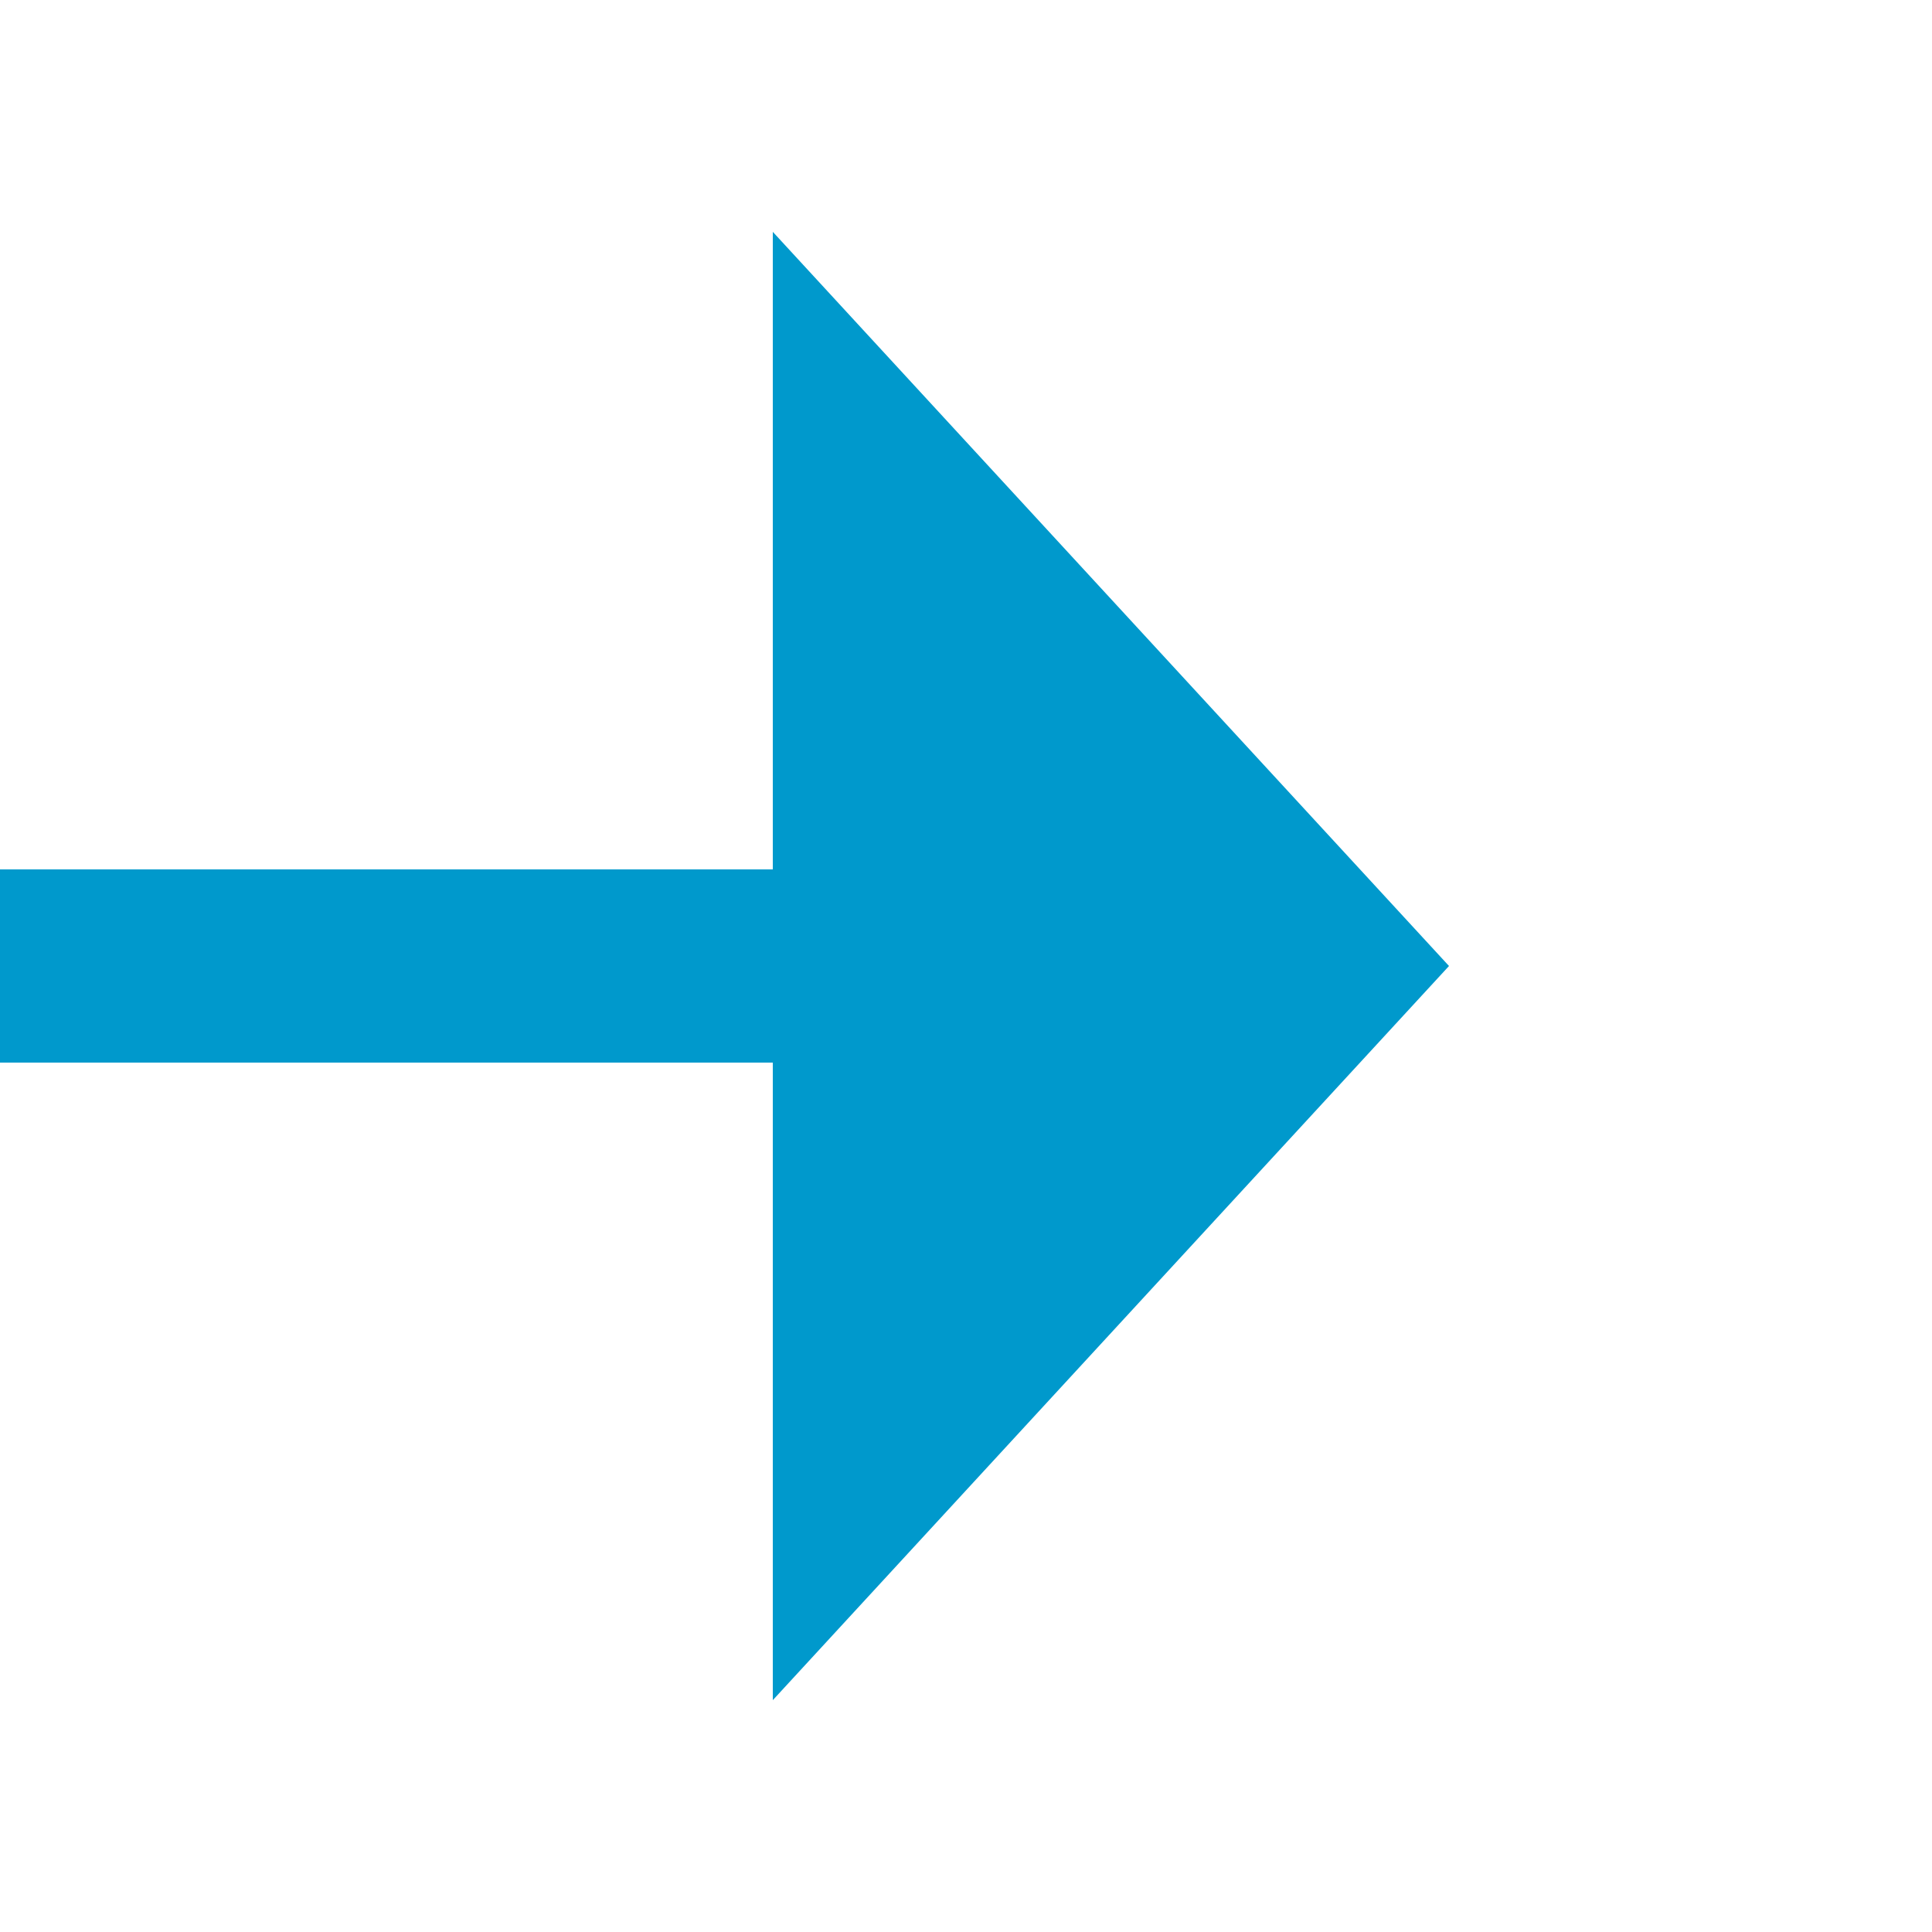
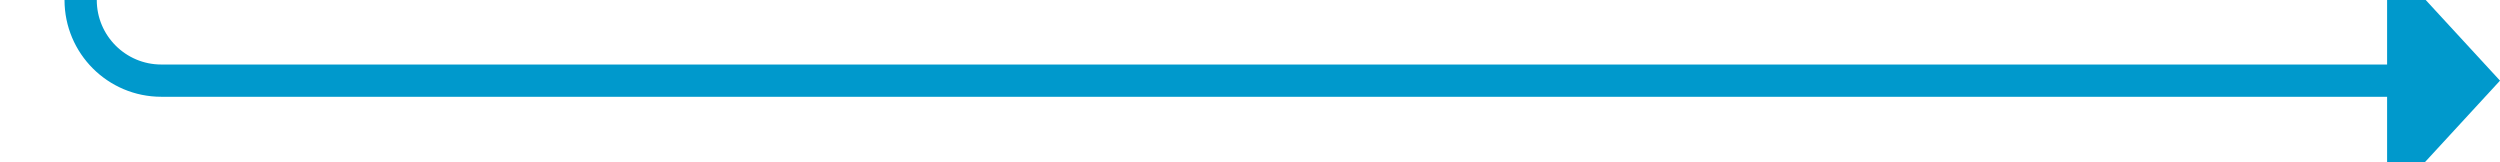
- <svg xmlns="http://www.w3.org/2000/svg" version="1.1" width="20px" height="20px" preserveAspectRatio="xMinYMid meet" viewBox="706 370  20 18">
-   <path d="M 621 379  L 715 379  " stroke-width="2" stroke="#0099cc" fill="none" />
-   <path d="M 714 386.6  L 721 379  L 714 371.4  L 714 386.6  Z " fill-rule="nonzero" fill="#0099cc" stroke="none" />
+ <svg xmlns="http://www.w3.org/2000/svg" version="1.1" width="155px" height="10px" preserveAspectRatio="xMinYMid meet" viewBox="366 375  155 8">
+   <path d="M 371 286  L 371 374  A 5 5 0 0 0 376 379 L 515 379  " stroke-width="2" stroke="#0099cc" fill="none" />
+   <path d="M 514 386.6  L 521 379  L 514 371.4  L 514 386.6  Z " fill-rule="nonzero" fill="#0099cc" stroke="none" />
</svg>
